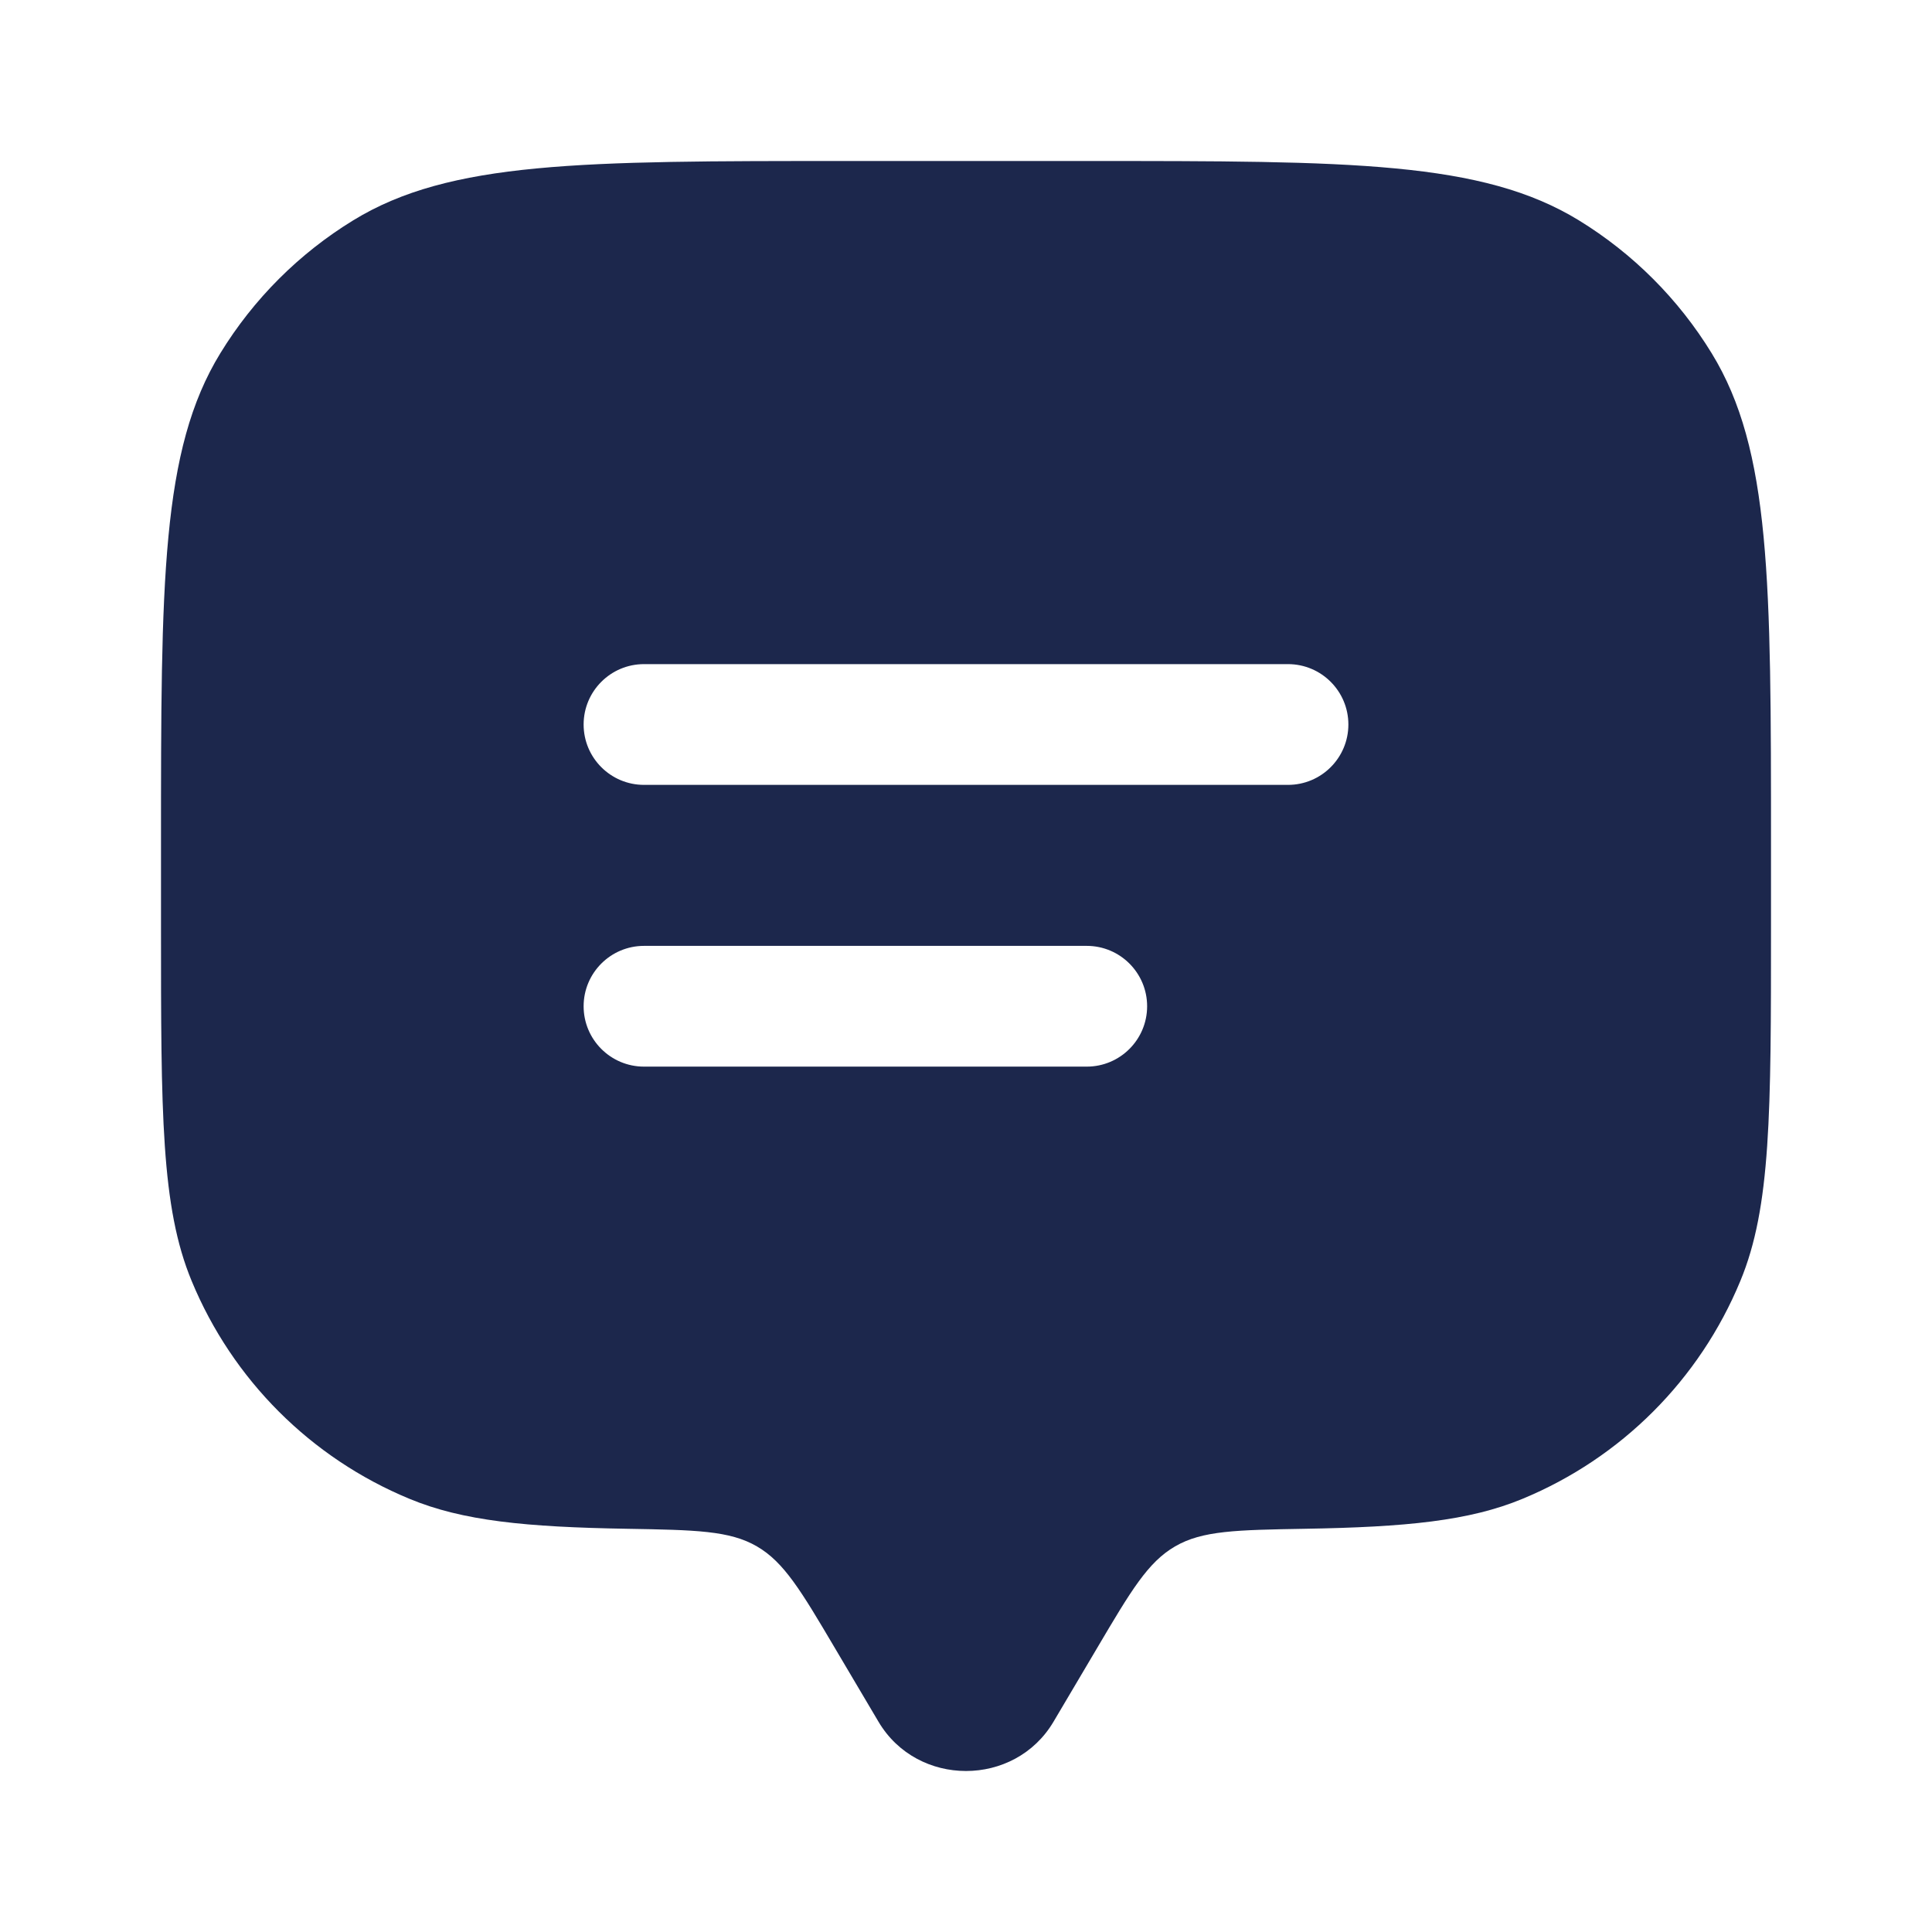
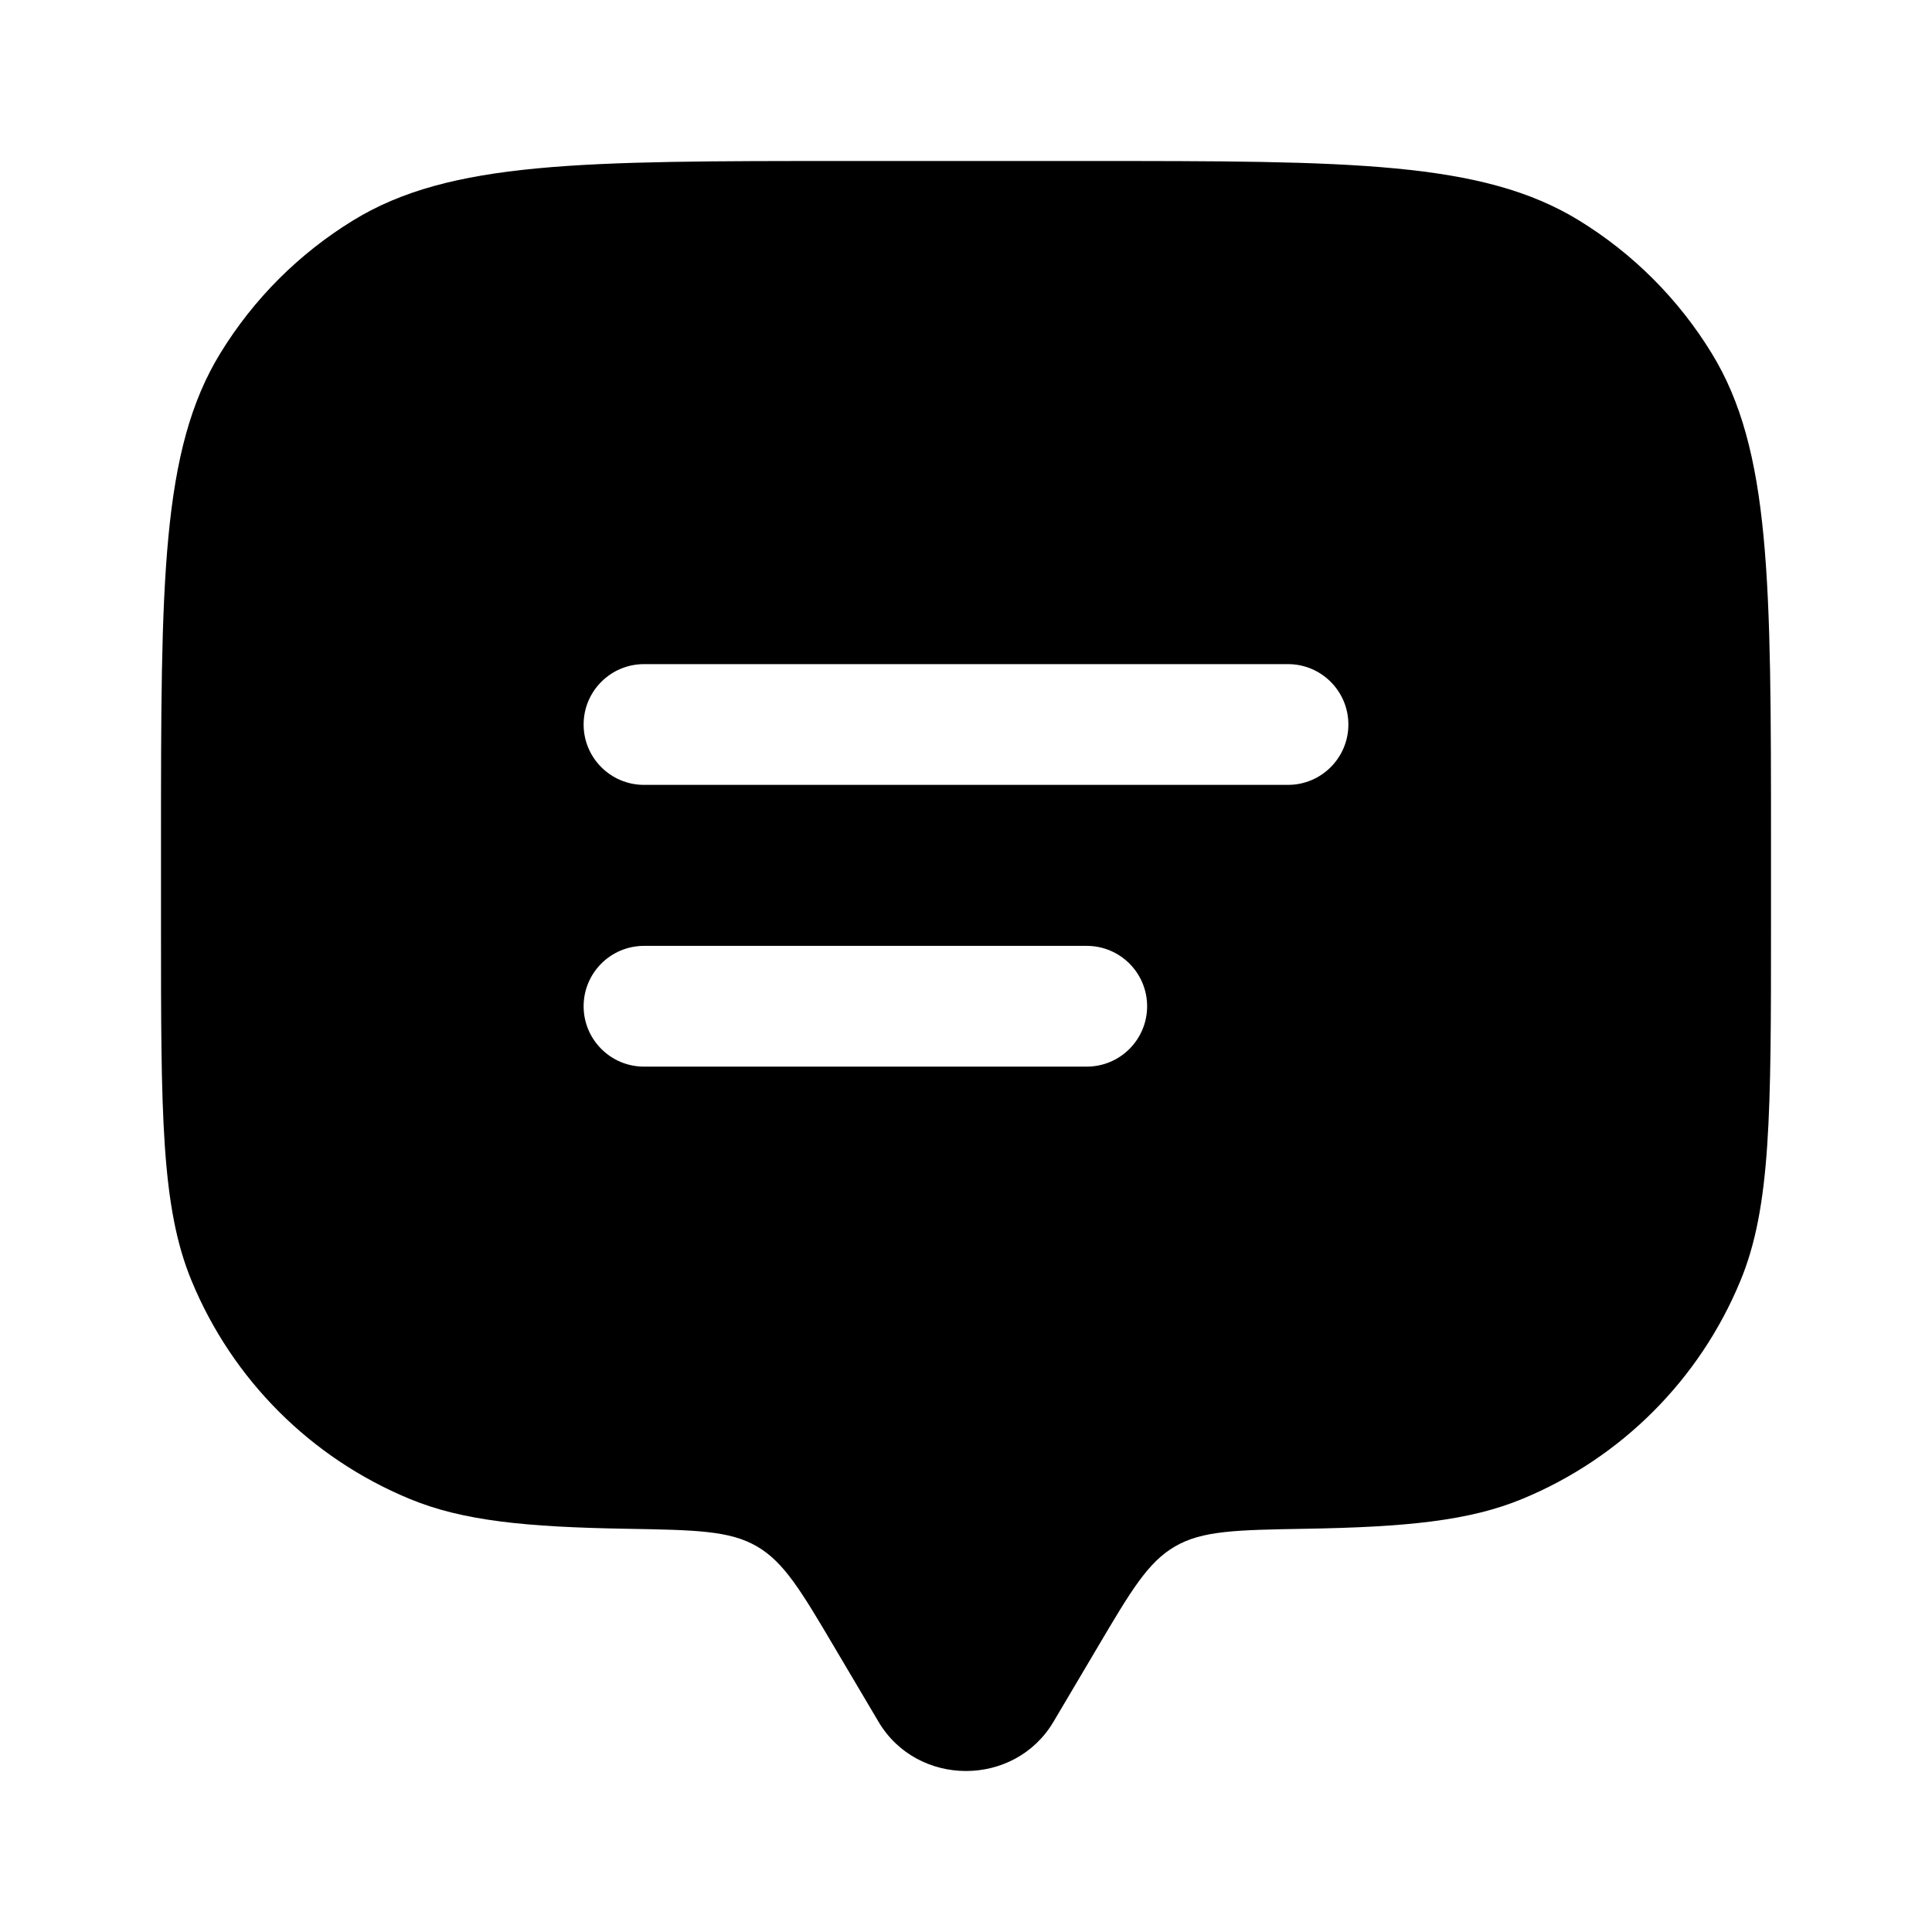
<svg xmlns="http://www.w3.org/2000/svg" width="800px" height="800px" viewBox="0 0 24 24" fill="none">
-   <path fill-rule="evenodd" clip-rule="evenodd" d="M13.629 20.472L13.087 21.388C12.604 22.204 11.396 22.204 10.913 21.388L10.371 20.472C9.951 19.761 9.74 19.406 9.403 19.21C9.065 19.013 8.64 19.006 7.79 18.991C6.534 18.97 5.747 18.893 5.087 18.619C3.861 18.112 2.888 17.139 2.381 15.913C2 14.995 2 13.83 2 11.5V10.5C2 7.227 2 5.59 2.737 4.388C3.149 3.715 3.715 3.149 4.388 2.737C5.59 2 7.227 2 10.5 2H13.5C16.773 2 18.41 2 19.613 2.737C20.285 3.149 20.851 3.715 21.263 4.388C22 5.59 22 7.227 22 10.5V11.5C22 13.83 22 14.995 21.619 15.913C21.112 17.139 20.139 18.112 18.913 18.619C18.253 18.893 17.466 18.97 16.21 18.991C15.36 19.006 14.935 19.013 14.597 19.21C14.259 19.406 14.049 19.761 13.629 20.472ZM8 11.75C7.586 11.75 7.25 12.086 7.25 12.5C7.25 12.914 7.586 13.25 8 13.25H13.5C13.914 13.25 14.25 12.914 14.25 12.5C14.25 12.086 13.914 11.75 13.5 11.75H8ZM7.25 9C7.25 8.586 7.586 8.25 8 8.25H16C16.414 8.25 16.75 8.586 16.75 9C16.75 9.414 16.414 9.75 16 9.75H8C7.586 9.75 7.25 9.414 7.25 9Z" fill="#1C274C" />
+   <path fill-rule="evenodd" clip-rule="evenodd" d="M13.629 20.472L13.087 21.388C12.604 22.204 11.396 22.204 10.913 21.388L10.371 20.472C9.951 19.761 9.74 19.406 9.403 19.21C9.065 19.013 8.64 19.006 7.79 18.991C6.534 18.97 5.747 18.893 5.087 18.619C3.861 18.112 2.888 17.139 2.381 15.913C2 14.995 2 13.83 2 11.5V10.5C2 7.227 2 5.59 2.737 4.388C3.149 3.715 3.715 3.149 4.388 2.737C5.59 2 7.227 2 10.5 2H13.5C16.773 2 18.41 2 19.613 2.737C20.285 3.149 20.851 3.715 21.263 4.388C22 5.59 22 7.227 22 10.5V11.5C22 13.83 22 14.995 21.619 15.913C21.112 17.139 20.139 18.112 18.913 18.619C18.253 18.893 17.466 18.97 16.21 18.991C15.36 19.006 14.935 19.013 14.597 19.21C14.259 19.406 14.049 19.761 13.629 20.472ZM8 11.75C7.586 11.75 7.25 12.086 7.25 12.5C7.25 12.914 7.586 13.25 8 13.25H13.5C13.914 13.25 14.25 12.914 14.25 12.5C14.25 12.086 13.914 11.75 13.5 11.75H8ZM7.25 9C7.25 8.586 7.586 8.25 8 8.25H16C16.414 8.25 16.75 8.586 16.75 9C16.75 9.414 16.414 9.75 16 9.75H8C7.586 9.75 7.25 9.414 7.25 9Z" fill="currentColor" />
</svg>
